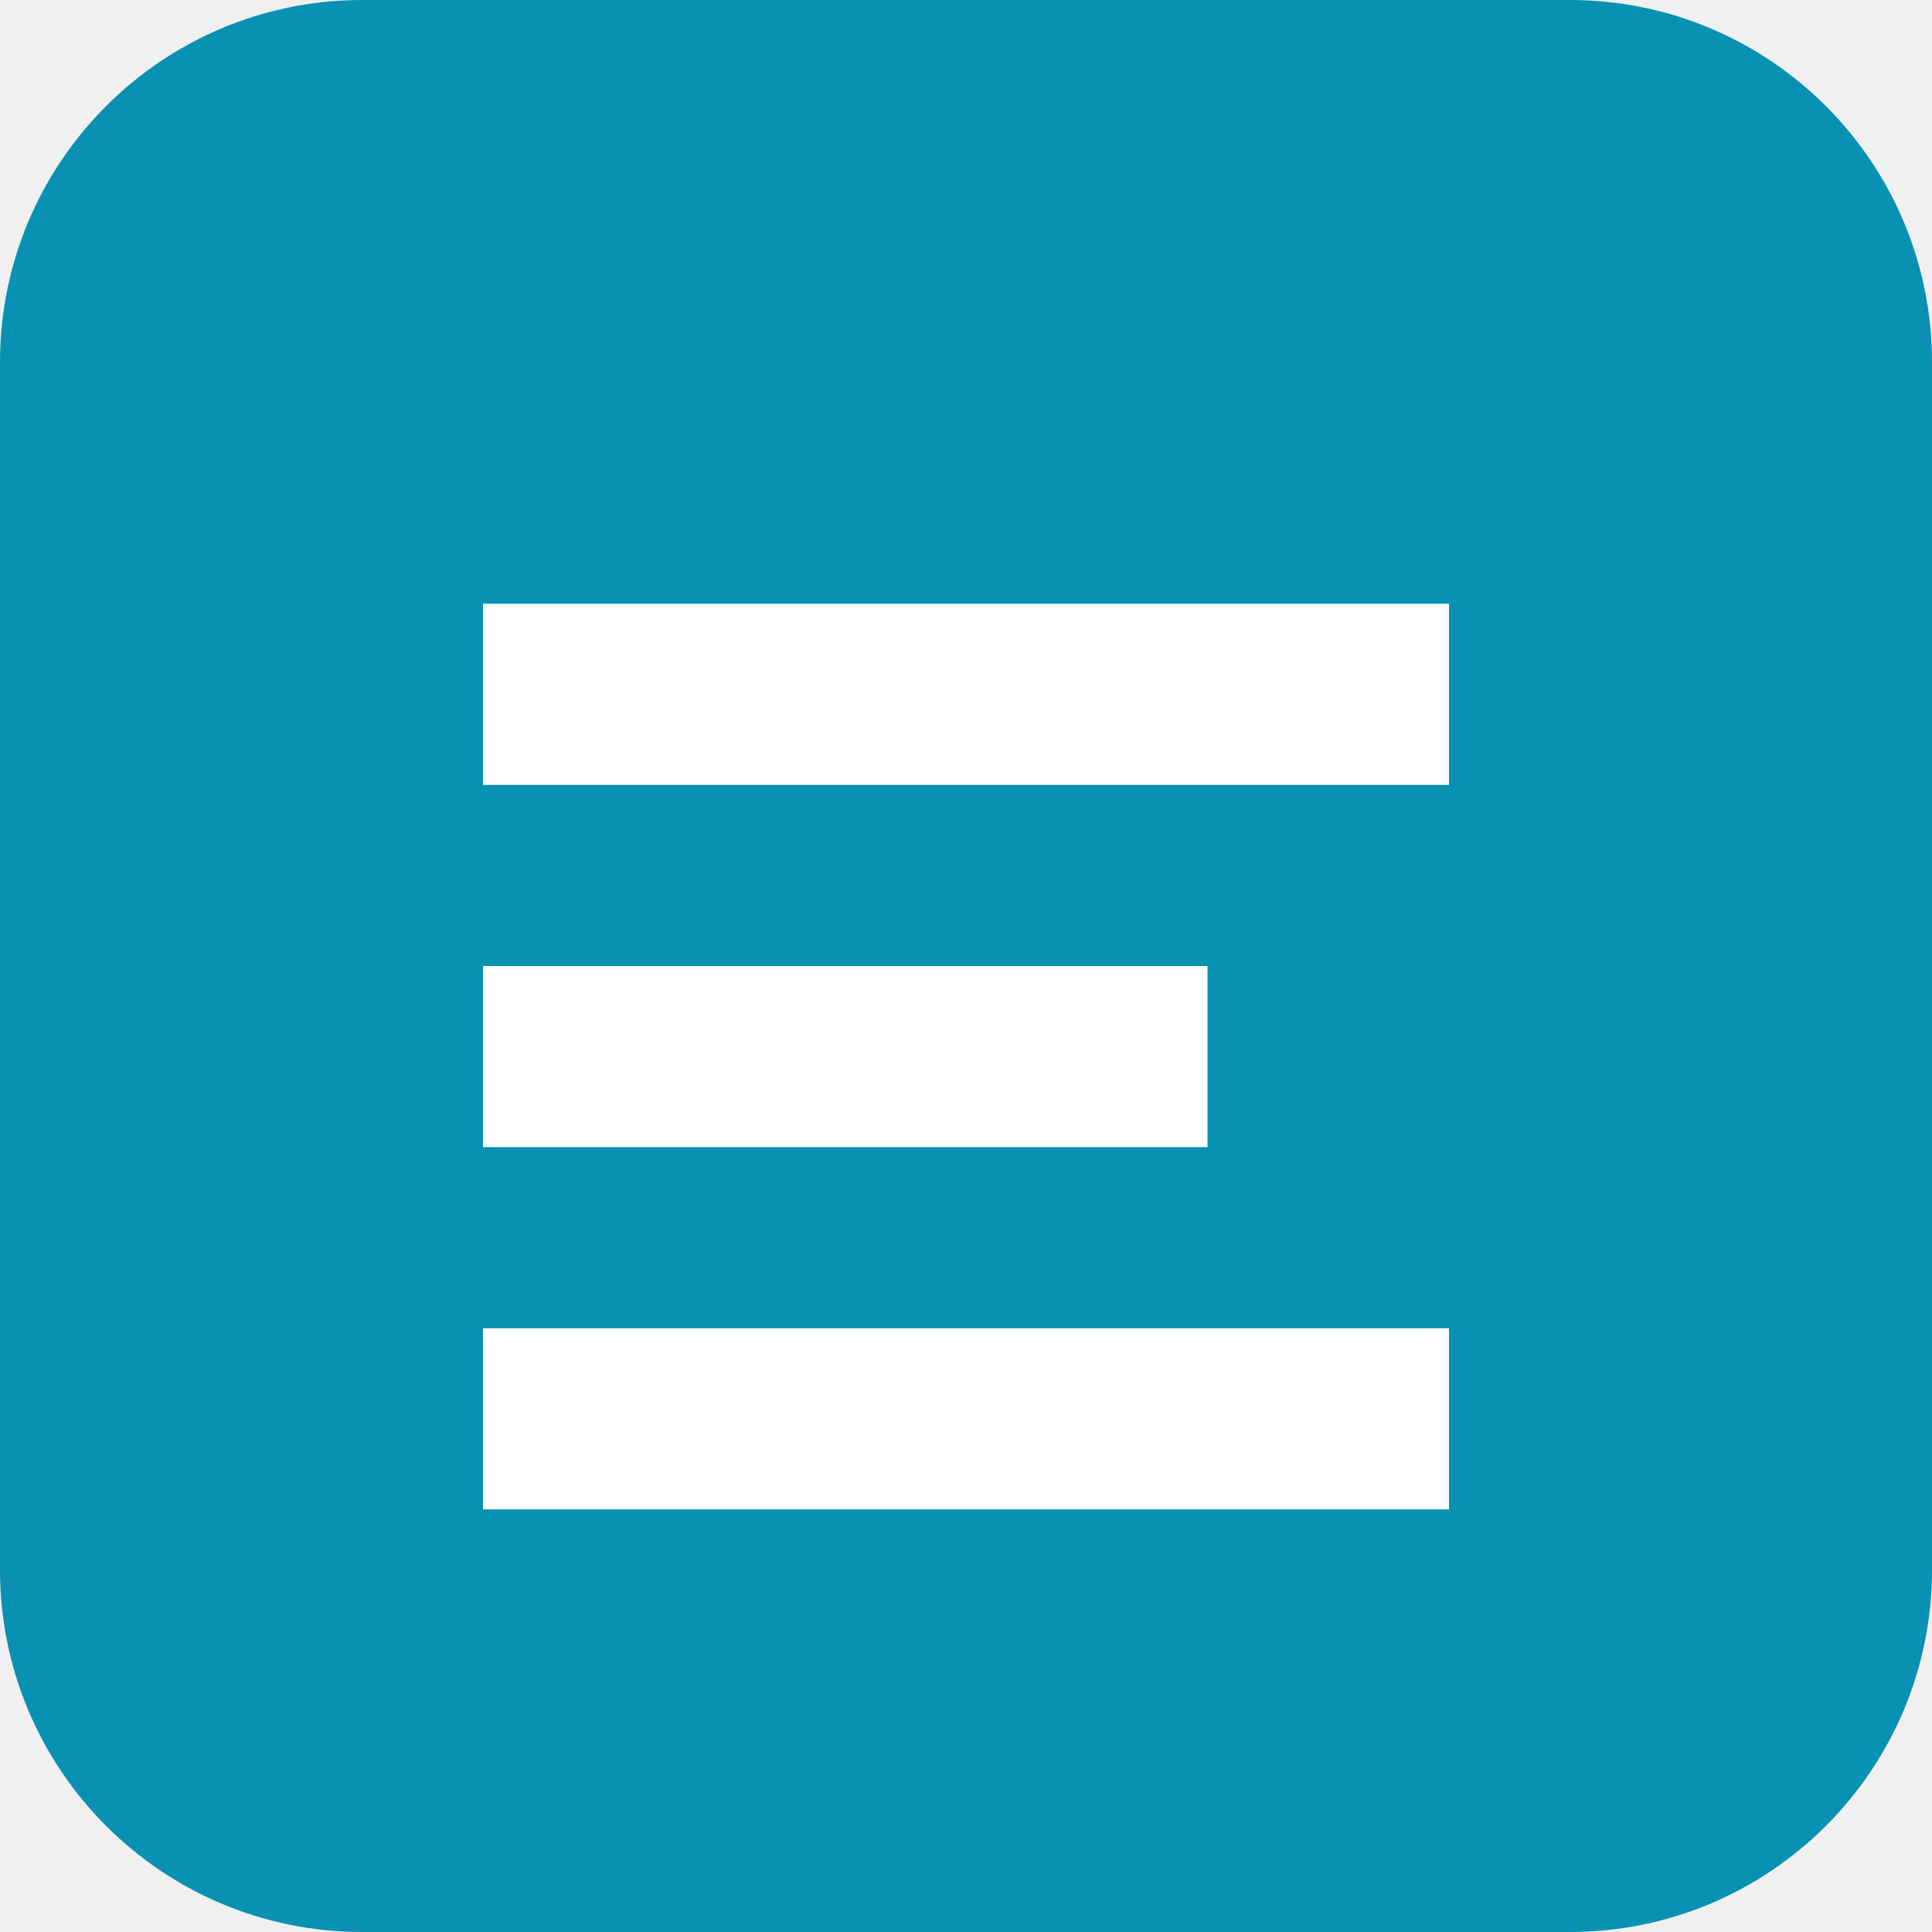
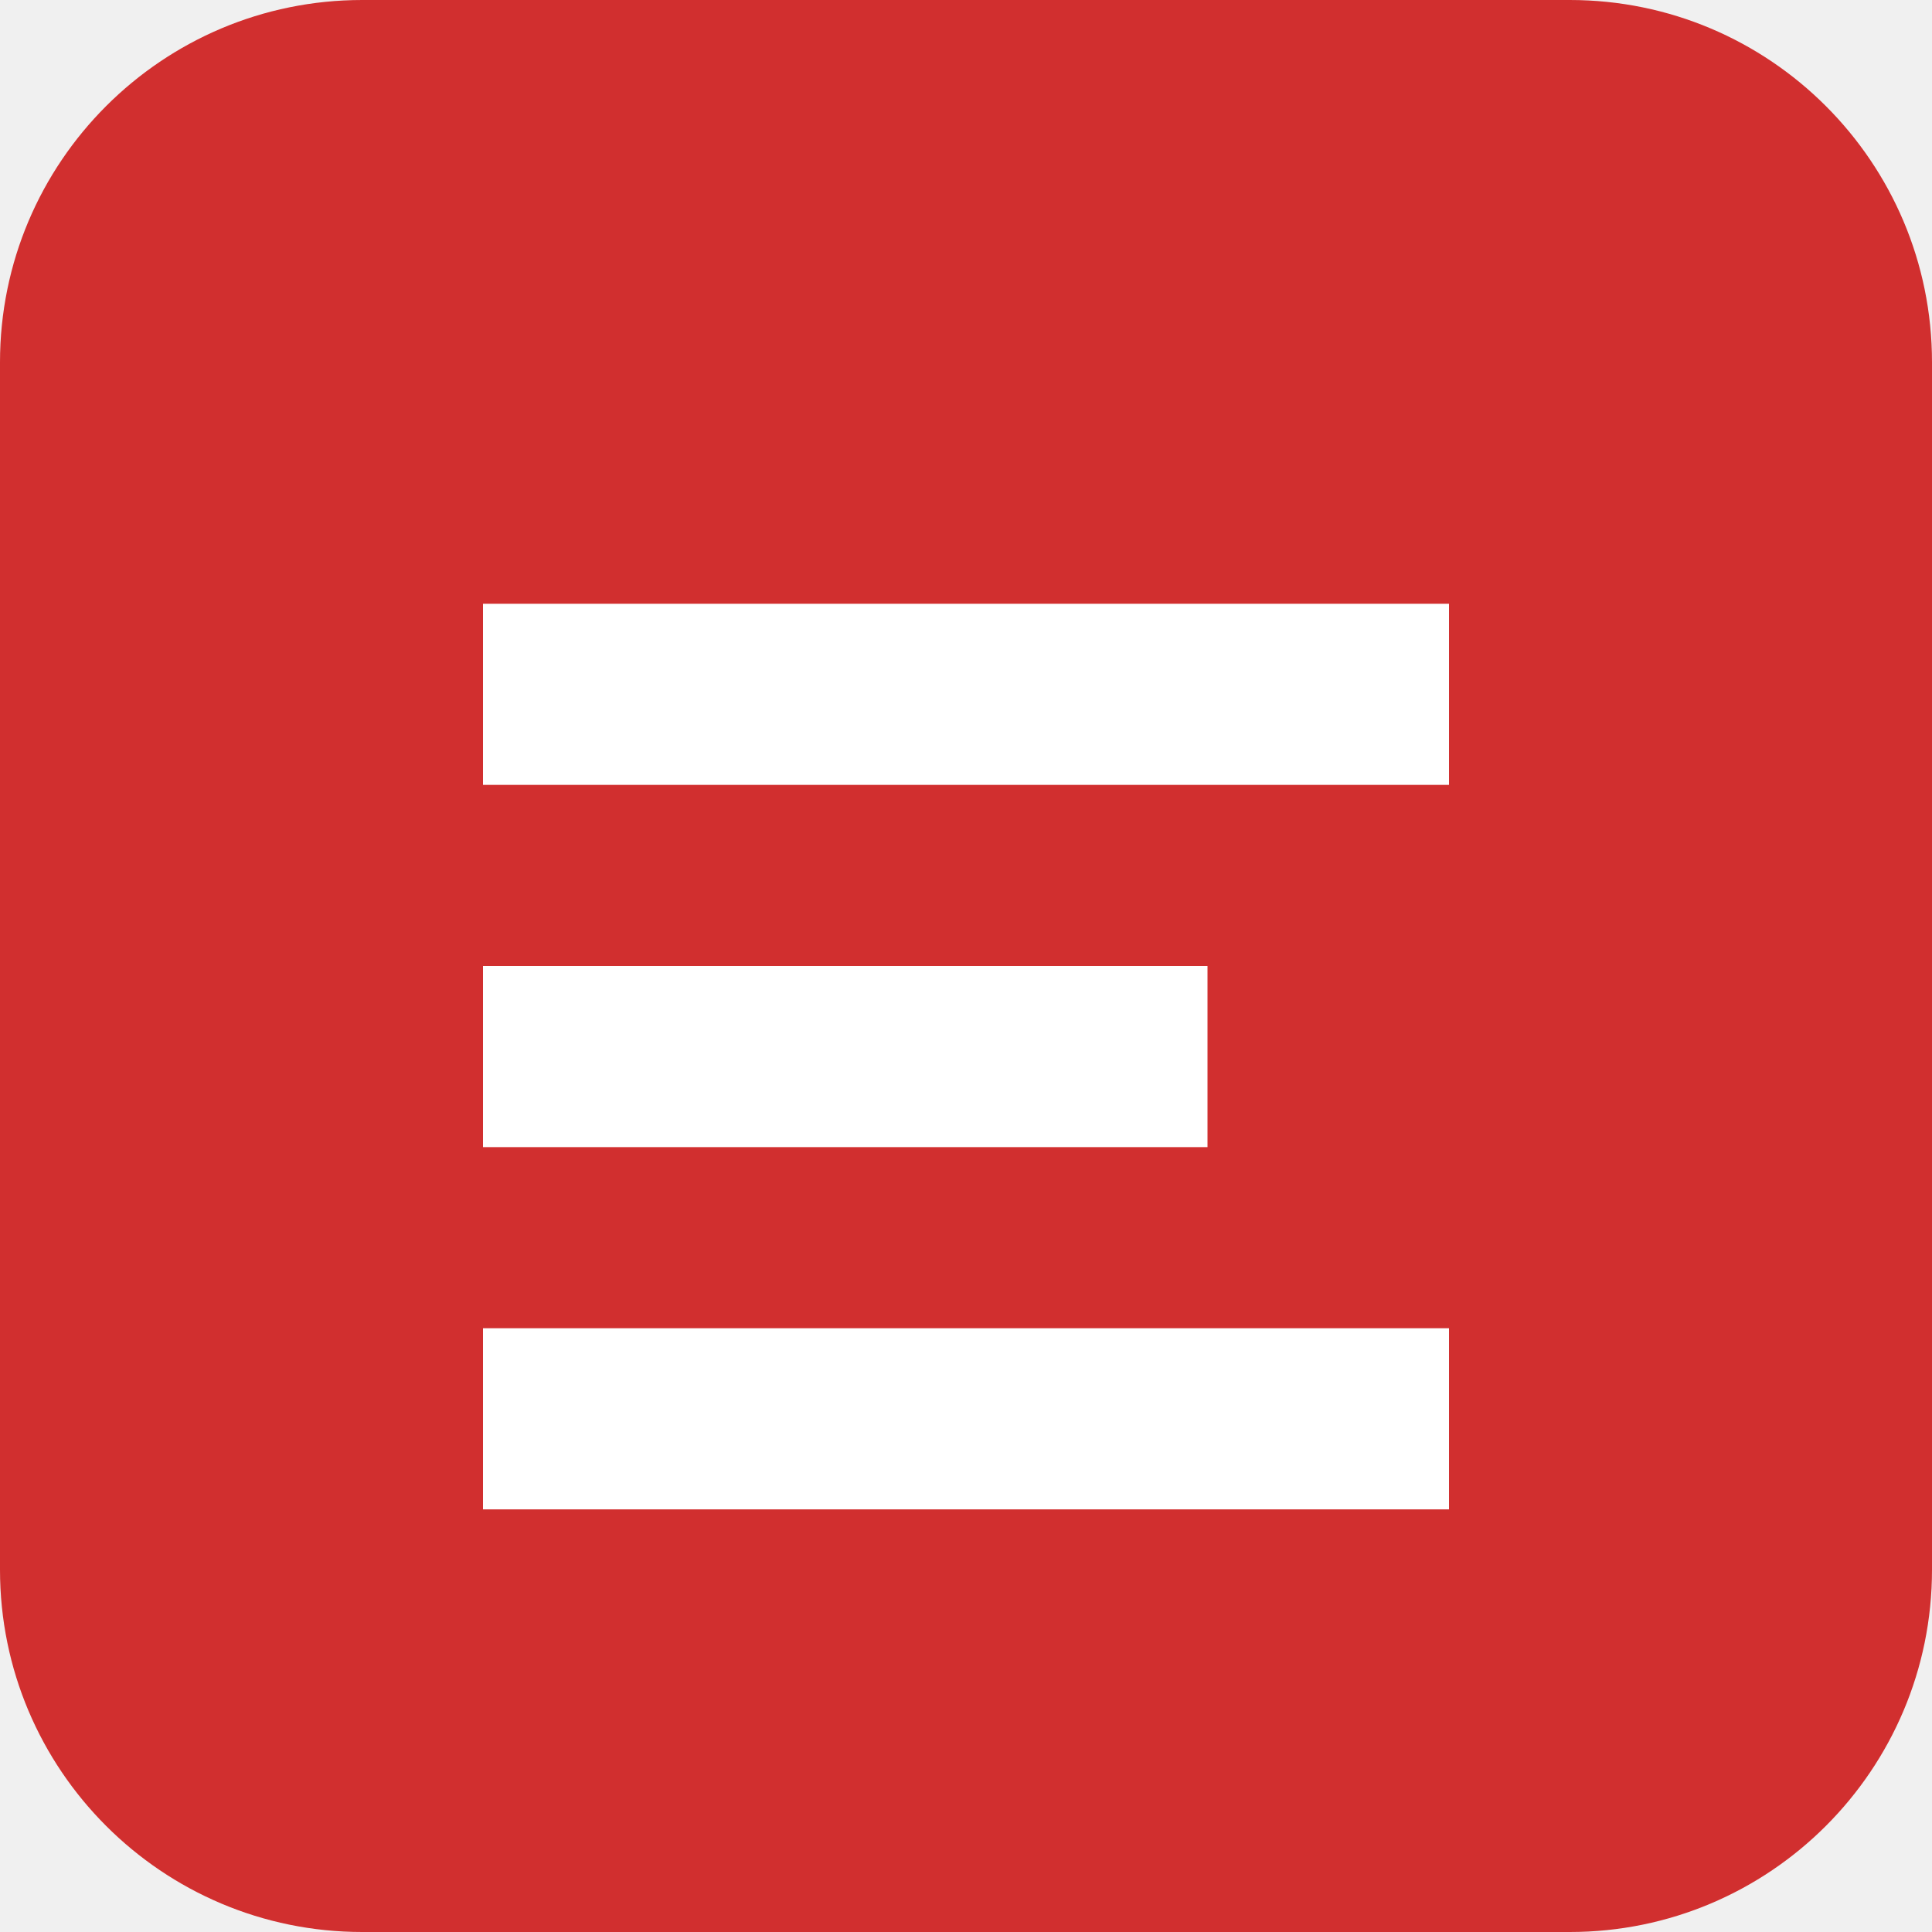
<svg xmlns="http://www.w3.org/2000/svg" viewBox="0 0 512 512" fill="none">
-   <rect width="512" height="512" rx="96" fill="#0891b2" />
+   <rect width="512" height="512" rx="96" fill="#d12f2f" />
  <path fill="#fff" d="M128 352h256v48H128v-48zm0-96h192v48H128v-48zm0-96h256v48H128v-48z" />
</svg>
